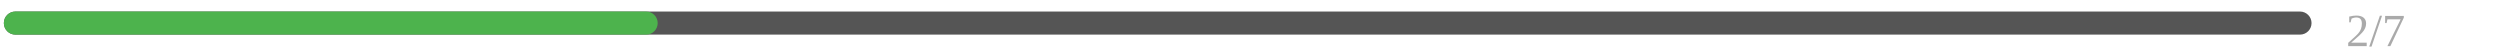
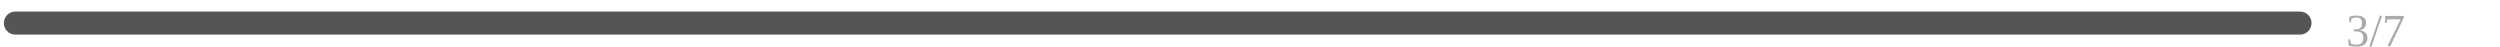
<svg xmlns="http://www.w3.org/2000/svg" width="650" height="12">
  <rect width="600" height="6" x="1" y="3" rx="3" ry="3" fill="#555" />
-   <text x="610" y="12" textLength="30" fill="#AAA" lengthAdjust="">2/7</text>
-   <rect width="170" height="6" x="1" y="3" rx="3" ry="3" fill="hsl(120 40% 50%)" />
+   <text x="610" y="12" textLength="30" fill="#AAA" lengthAdjust="">3/7</text>
+   <rect width="calc(3 * 600 / 7)" height="6" x="1" y="3" rx="3" ry="3" fill="hsl(120 40% 50%)" />
</svg>
